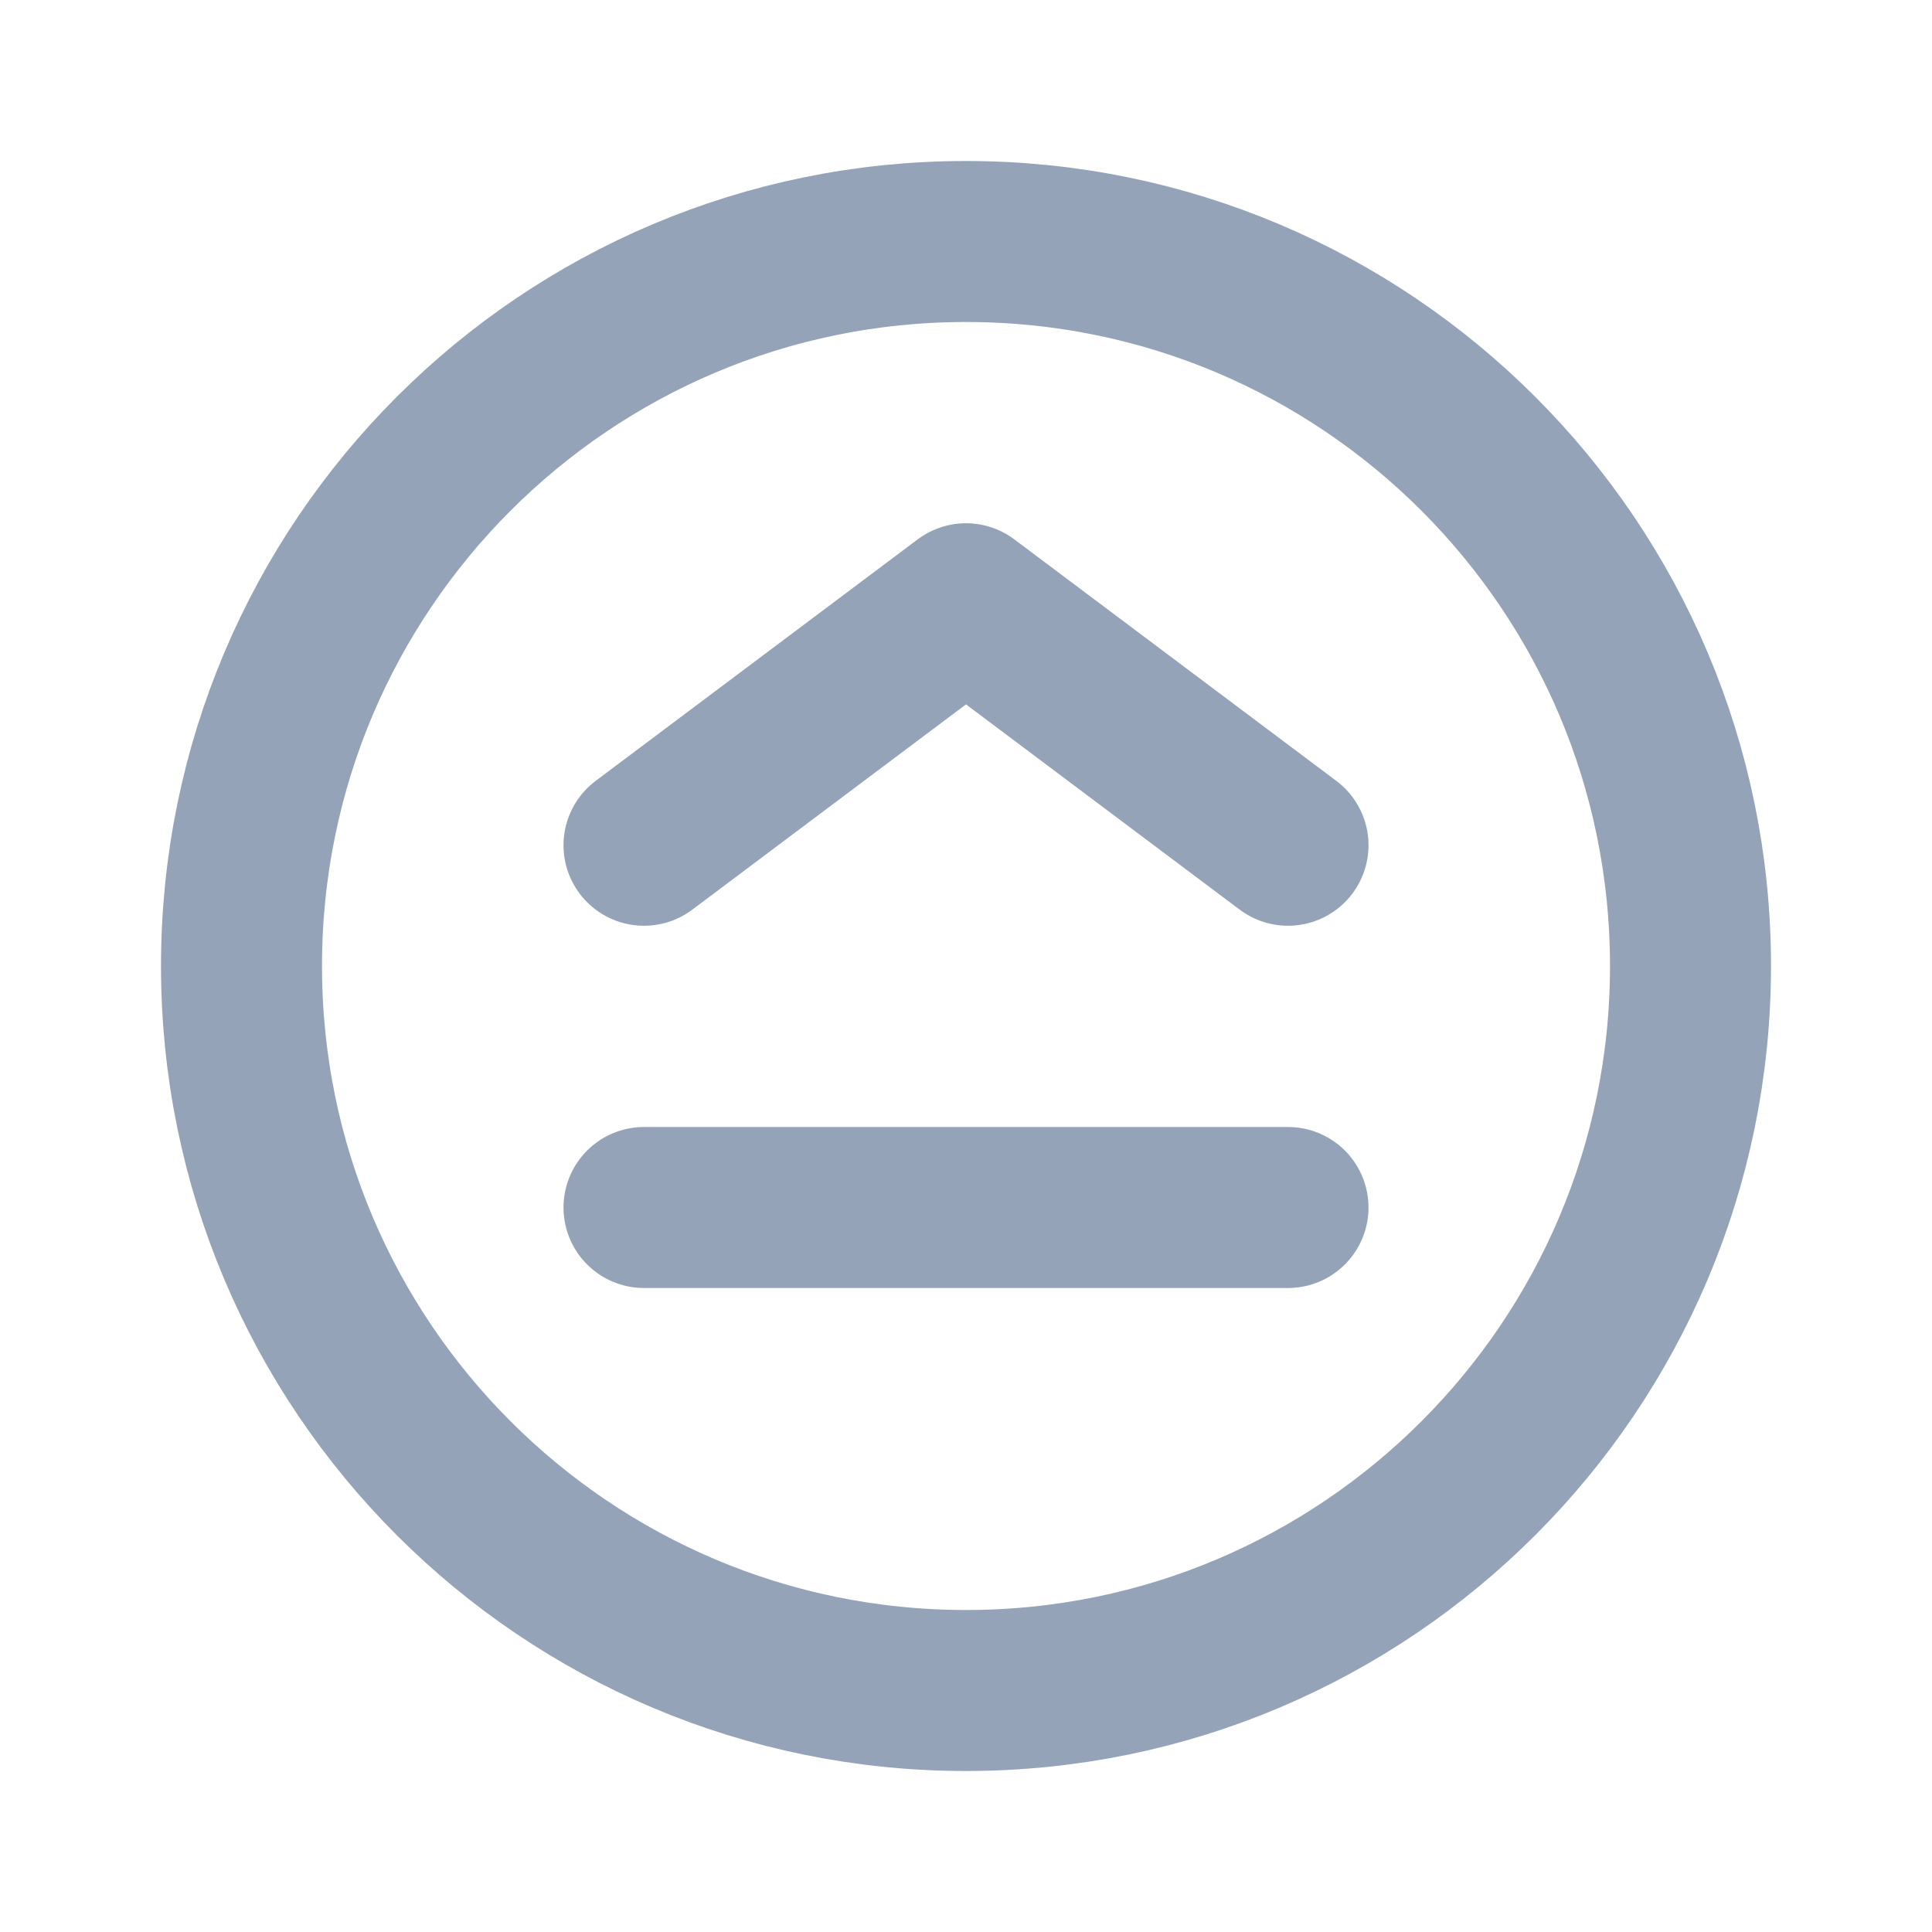
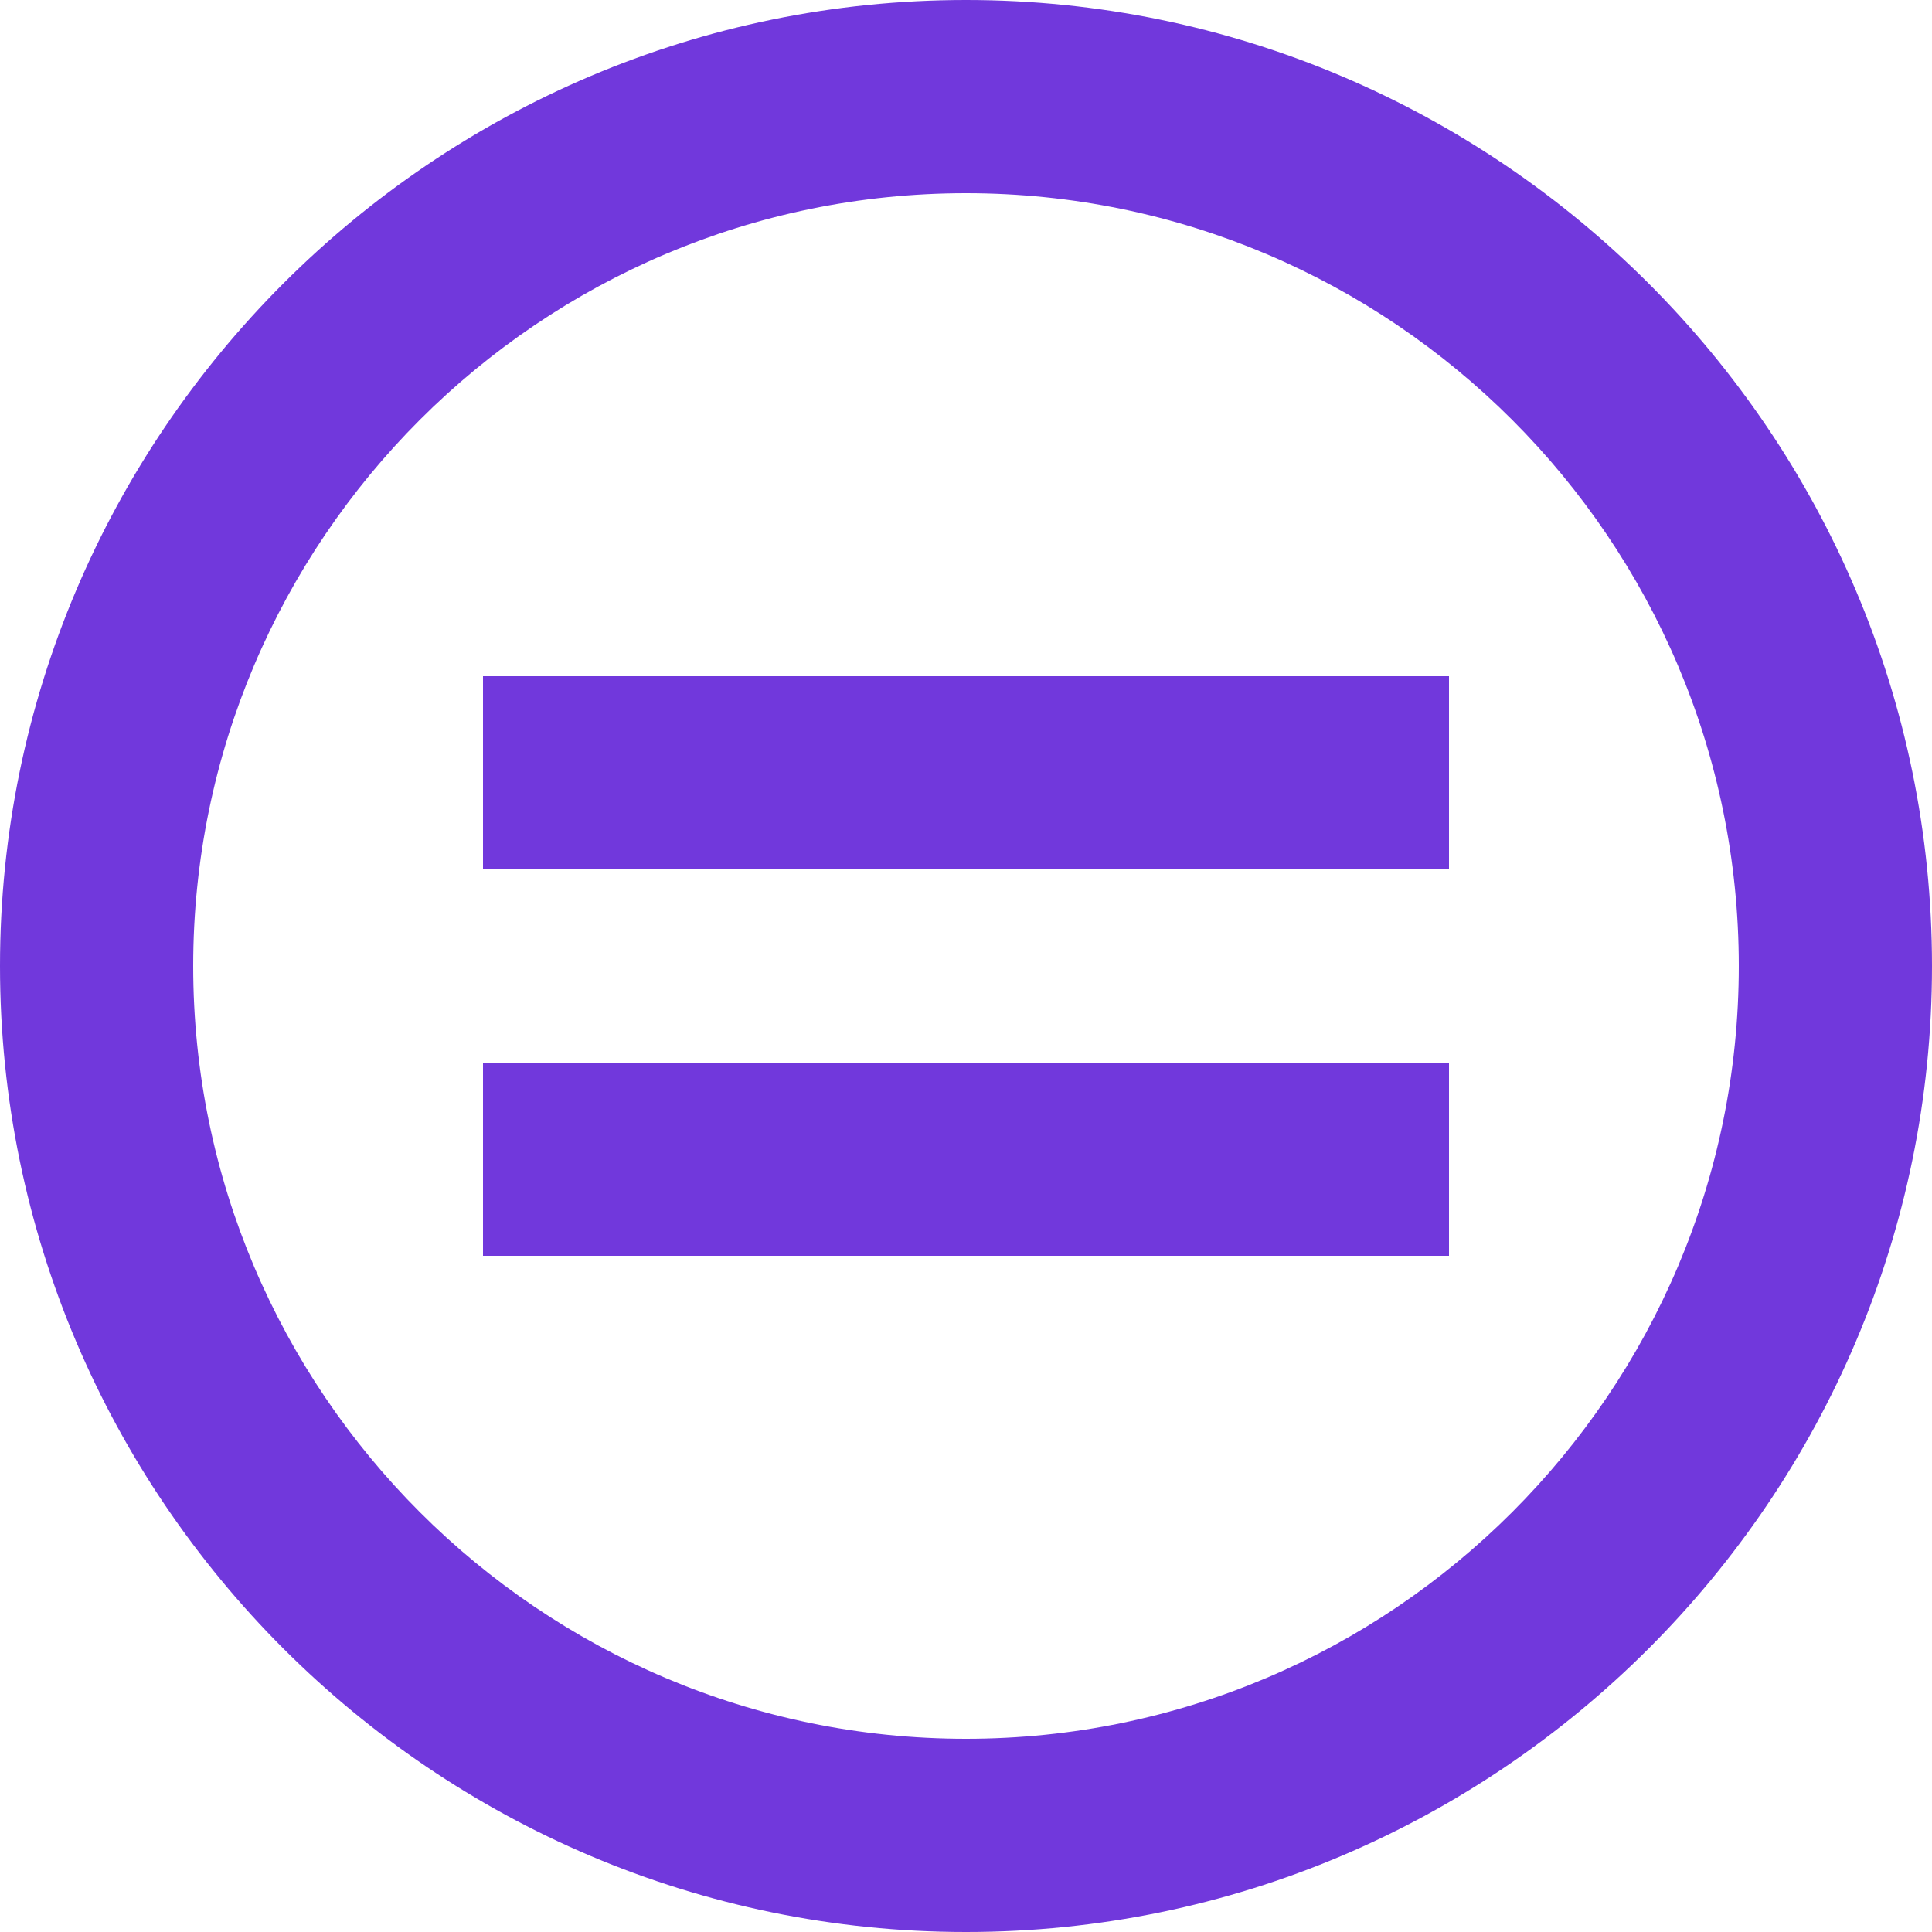
- <svg xmlns="http://www.w3.org/2000/svg" viewBox="0 0 24 24" width="24" height="24" fill="none" stroke="#94a3b8" stroke-width="2" stroke-linecap="round" stroke-linejoin="round">
-   <circle cx="12" cy="12" r="9" />
-   <polyline points="8 10.5 12 7.5 16 10.5" />
-   <line x1="8" y1="15" x2="16" y2="15" />
+ <svg xmlns="http://www.w3.org/2000/svg" fill="#7138DC" transform="" id="injected-svg" viewBox="2 2 20 20">
+   <path d="M7 13h10v2H7z" />
+   <path d="M12 2C6.49 2 2 6.49 2 12s4.49 10 10 10 10-4.49 10-10S17.51 2 12 2m0 18c-4.41 0-8-3.59-8-8s3.59-8 8-8 8 3.59 8 8-3.59 8-8 8" />
+   <path d="M7 9h10v2H7z" />
</svg>
